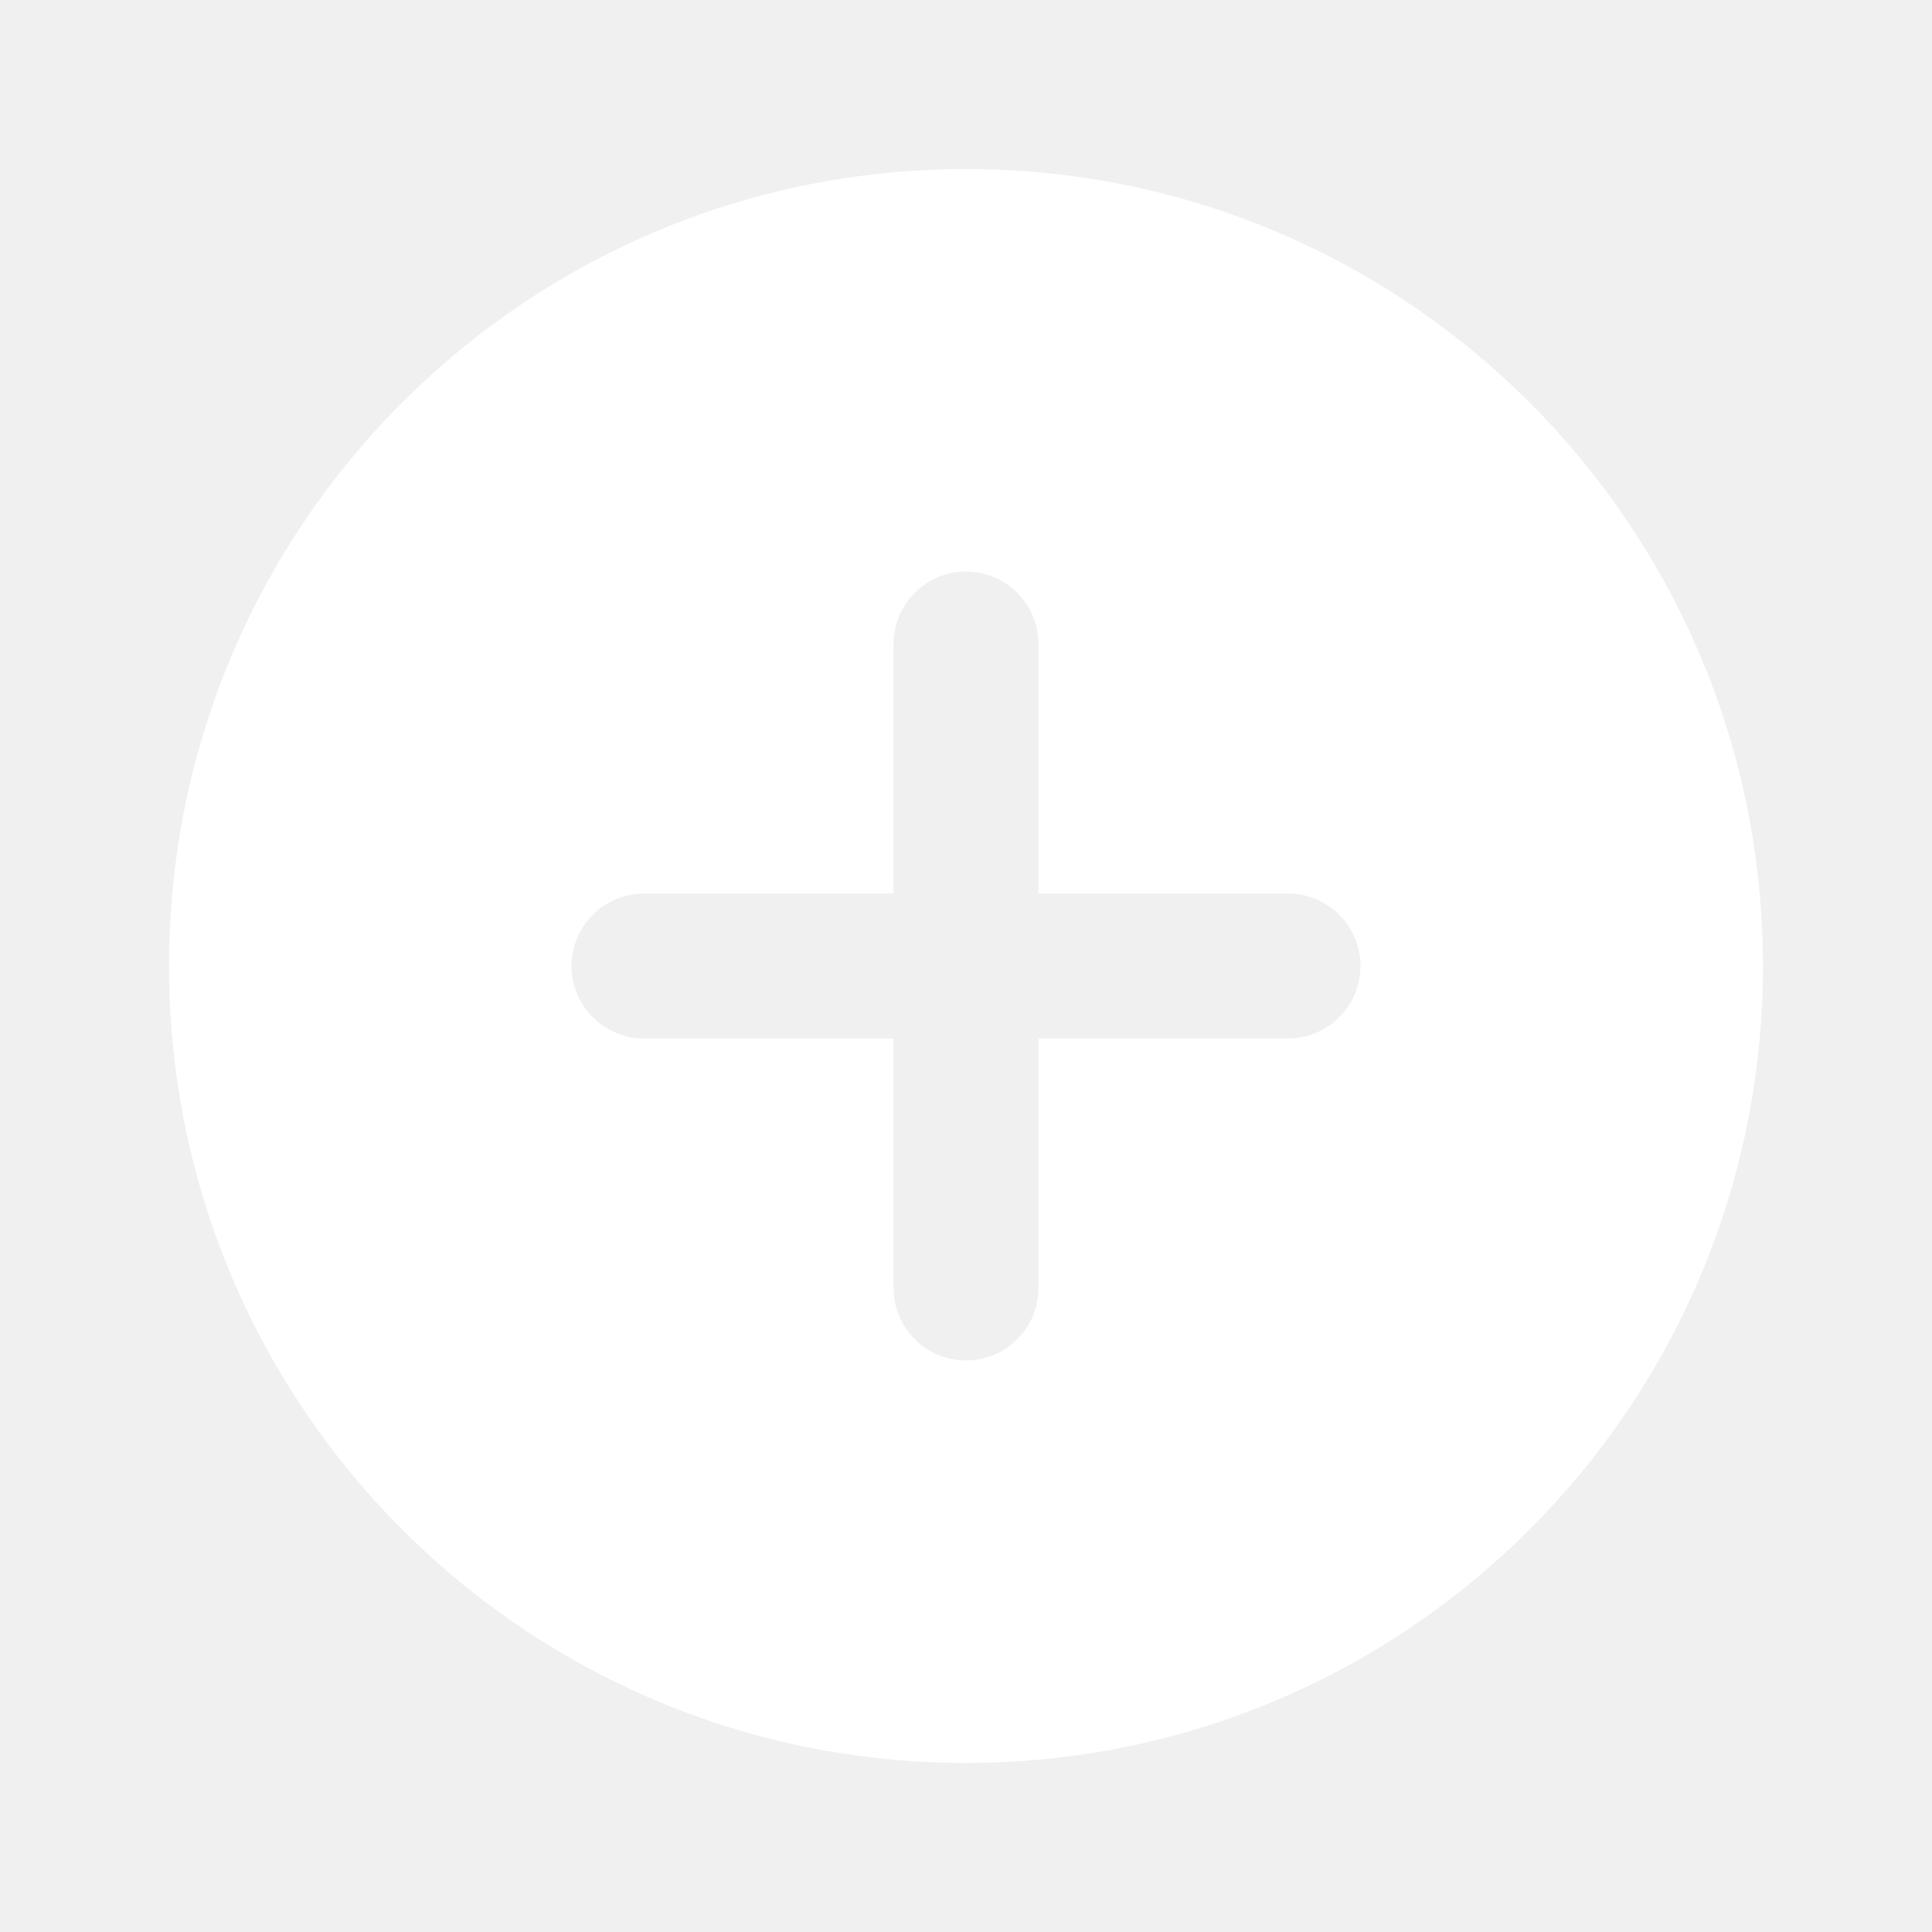
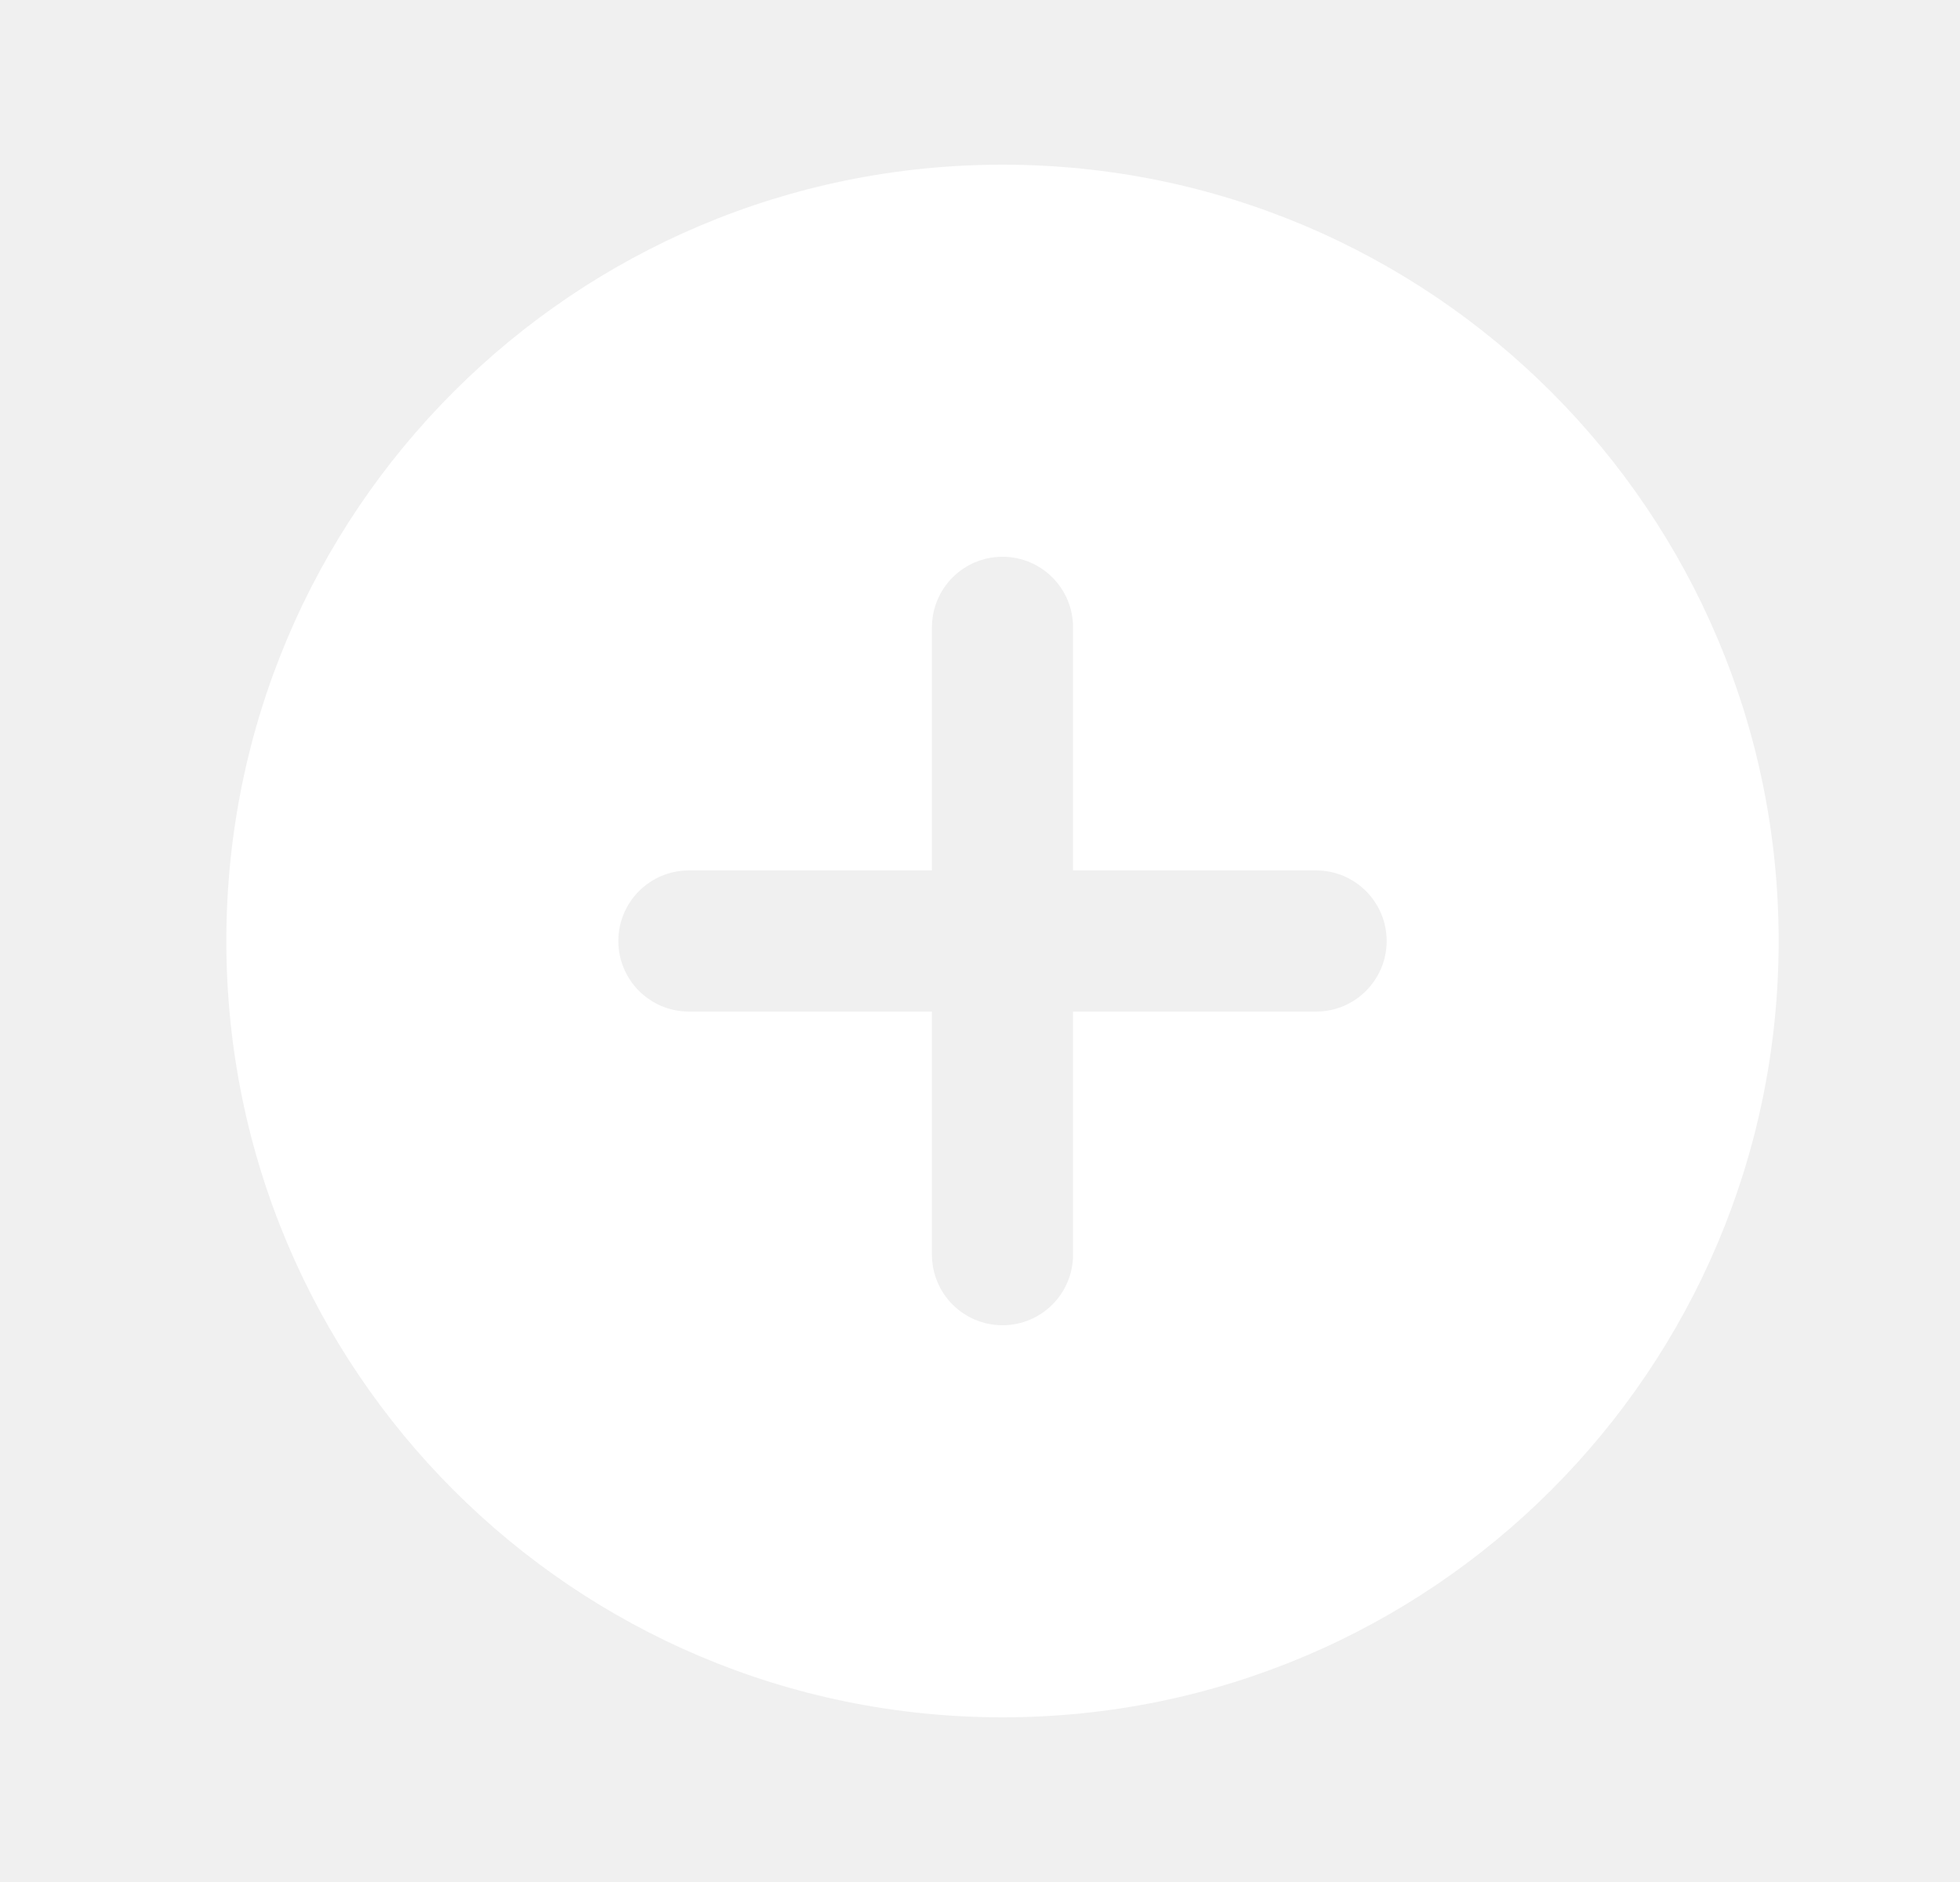
- <svg xmlns="http://www.w3.org/2000/svg" width="24" height="24" viewBox="0 0 24 24" fill="none">
-   <path fill-rule="evenodd" clip-rule="evenodd" d="M2.1 12C2.1 6.522 6.533 2.1 12 2.1C17.468 2.1 21.9 6.532 21.9 12C21.9 17.468 17.468 21.9 12 21.9C6.522 21.9 2.1 17.467 2.1 12ZM12.9 8C12.9 7.503 12.497 7.1 12 7.1C11.503 7.1 11.1 7.503 11.1 8V11.1H8C7.503 11.1 7.1 11.503 7.1 12C7.1 12.497 7.503 12.9 8 12.9H11.1V16C11.1 16.497 11.503 16.9 12 16.9C12.497 16.9 12.9 16.497 12.9 16V12.9H16C16.497 12.9 16.9 12.497 16.9 12C16.9 11.503 16.497 11.1 16 11.1H12.9V8Z" fill="white" />
+ <svg xmlns="http://www.w3.org/2000/svg" width="25" height="24" viewBox="0 0 25 24" fill="none">
+   <path fill-rule="evenodd" clip-rule="evenodd" d="M2.887 12C2.887 6.522 7.319 2.1 12.787 2.1C18.255 2.1 22.687 6.532 22.687 12C22.687 17.468 18.255 21.9 12.787 21.9C7.309 21.9 2.887 17.467 2.887 12ZM13.687 8C13.687 7.503 13.284 7.1 12.787 7.1C12.29 7.1 11.887 7.503 11.887 8V11.1H8.787C8.29 11.1 7.887 11.503 7.887 12C7.887 12.497 8.29 12.9 8.787 12.9H11.887V16C11.887 16.497 12.29 16.9 12.787 16.9C13.284 16.9 13.687 16.497 13.687 16V12.9H16.787C17.284 12.9 17.687 12.497 17.687 12C17.687 11.503 17.284 11.1 16.787 11.1H13.687V8Z" fill="white" />
</svg>
